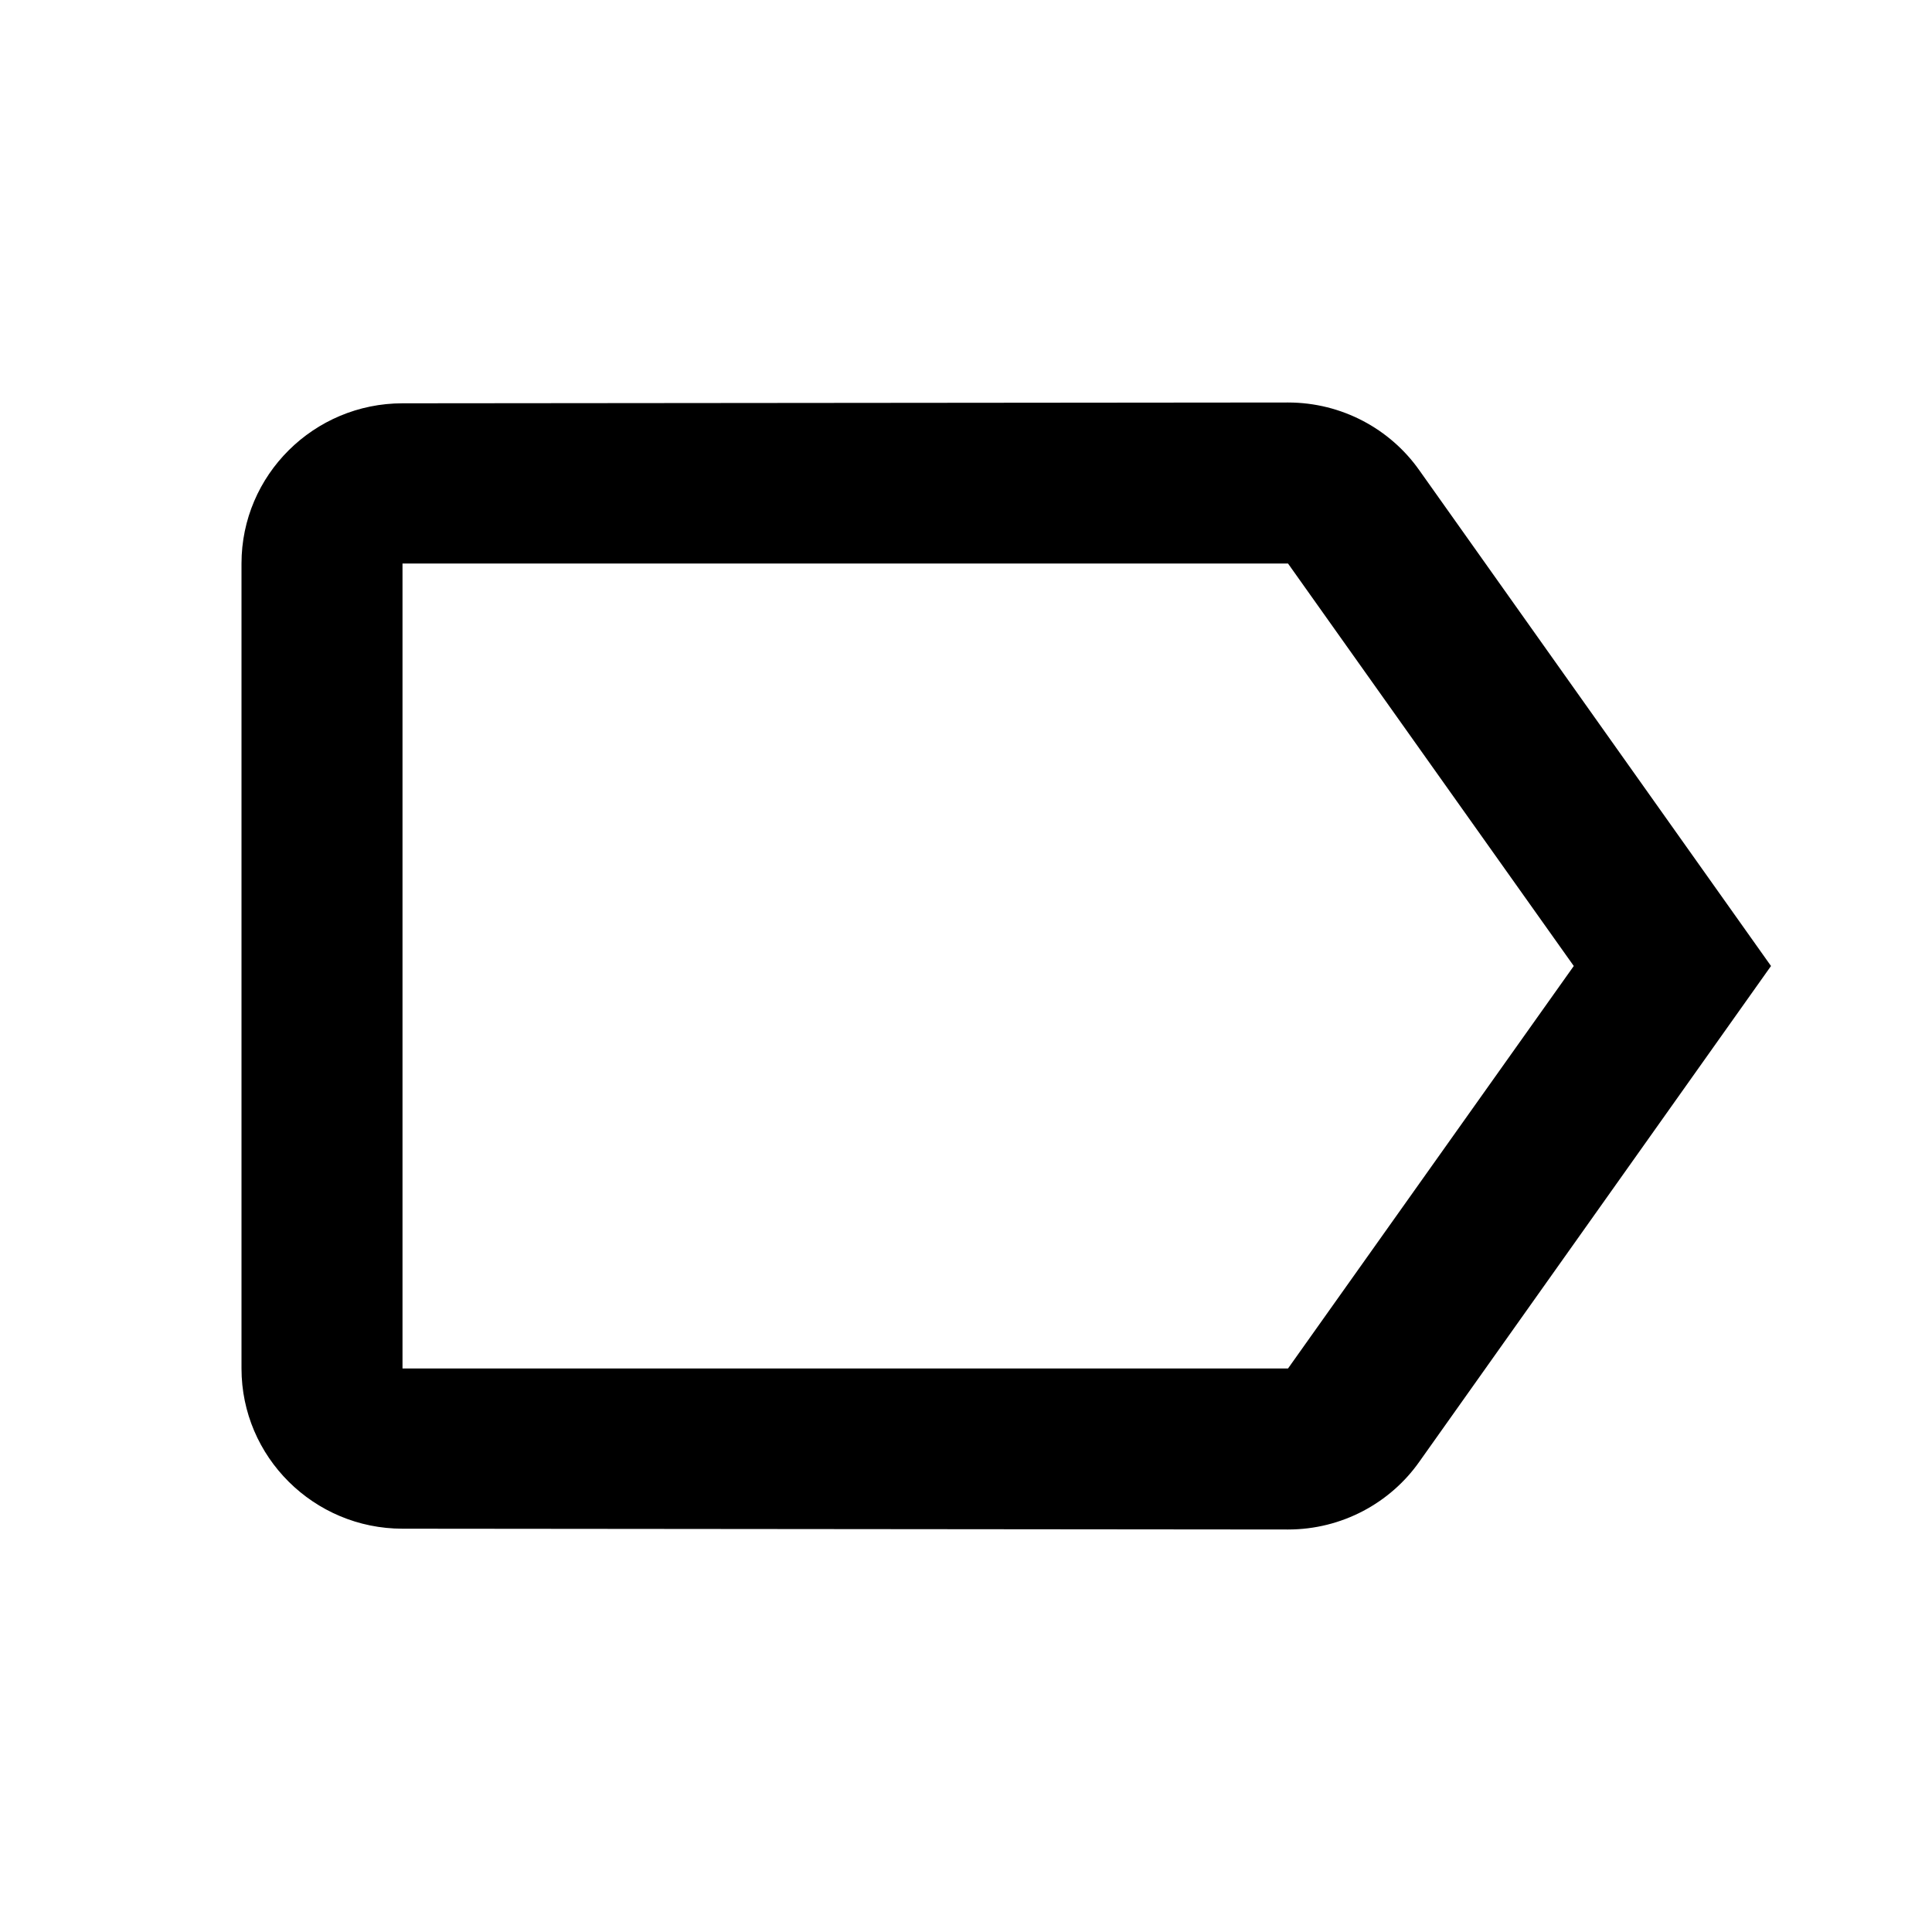
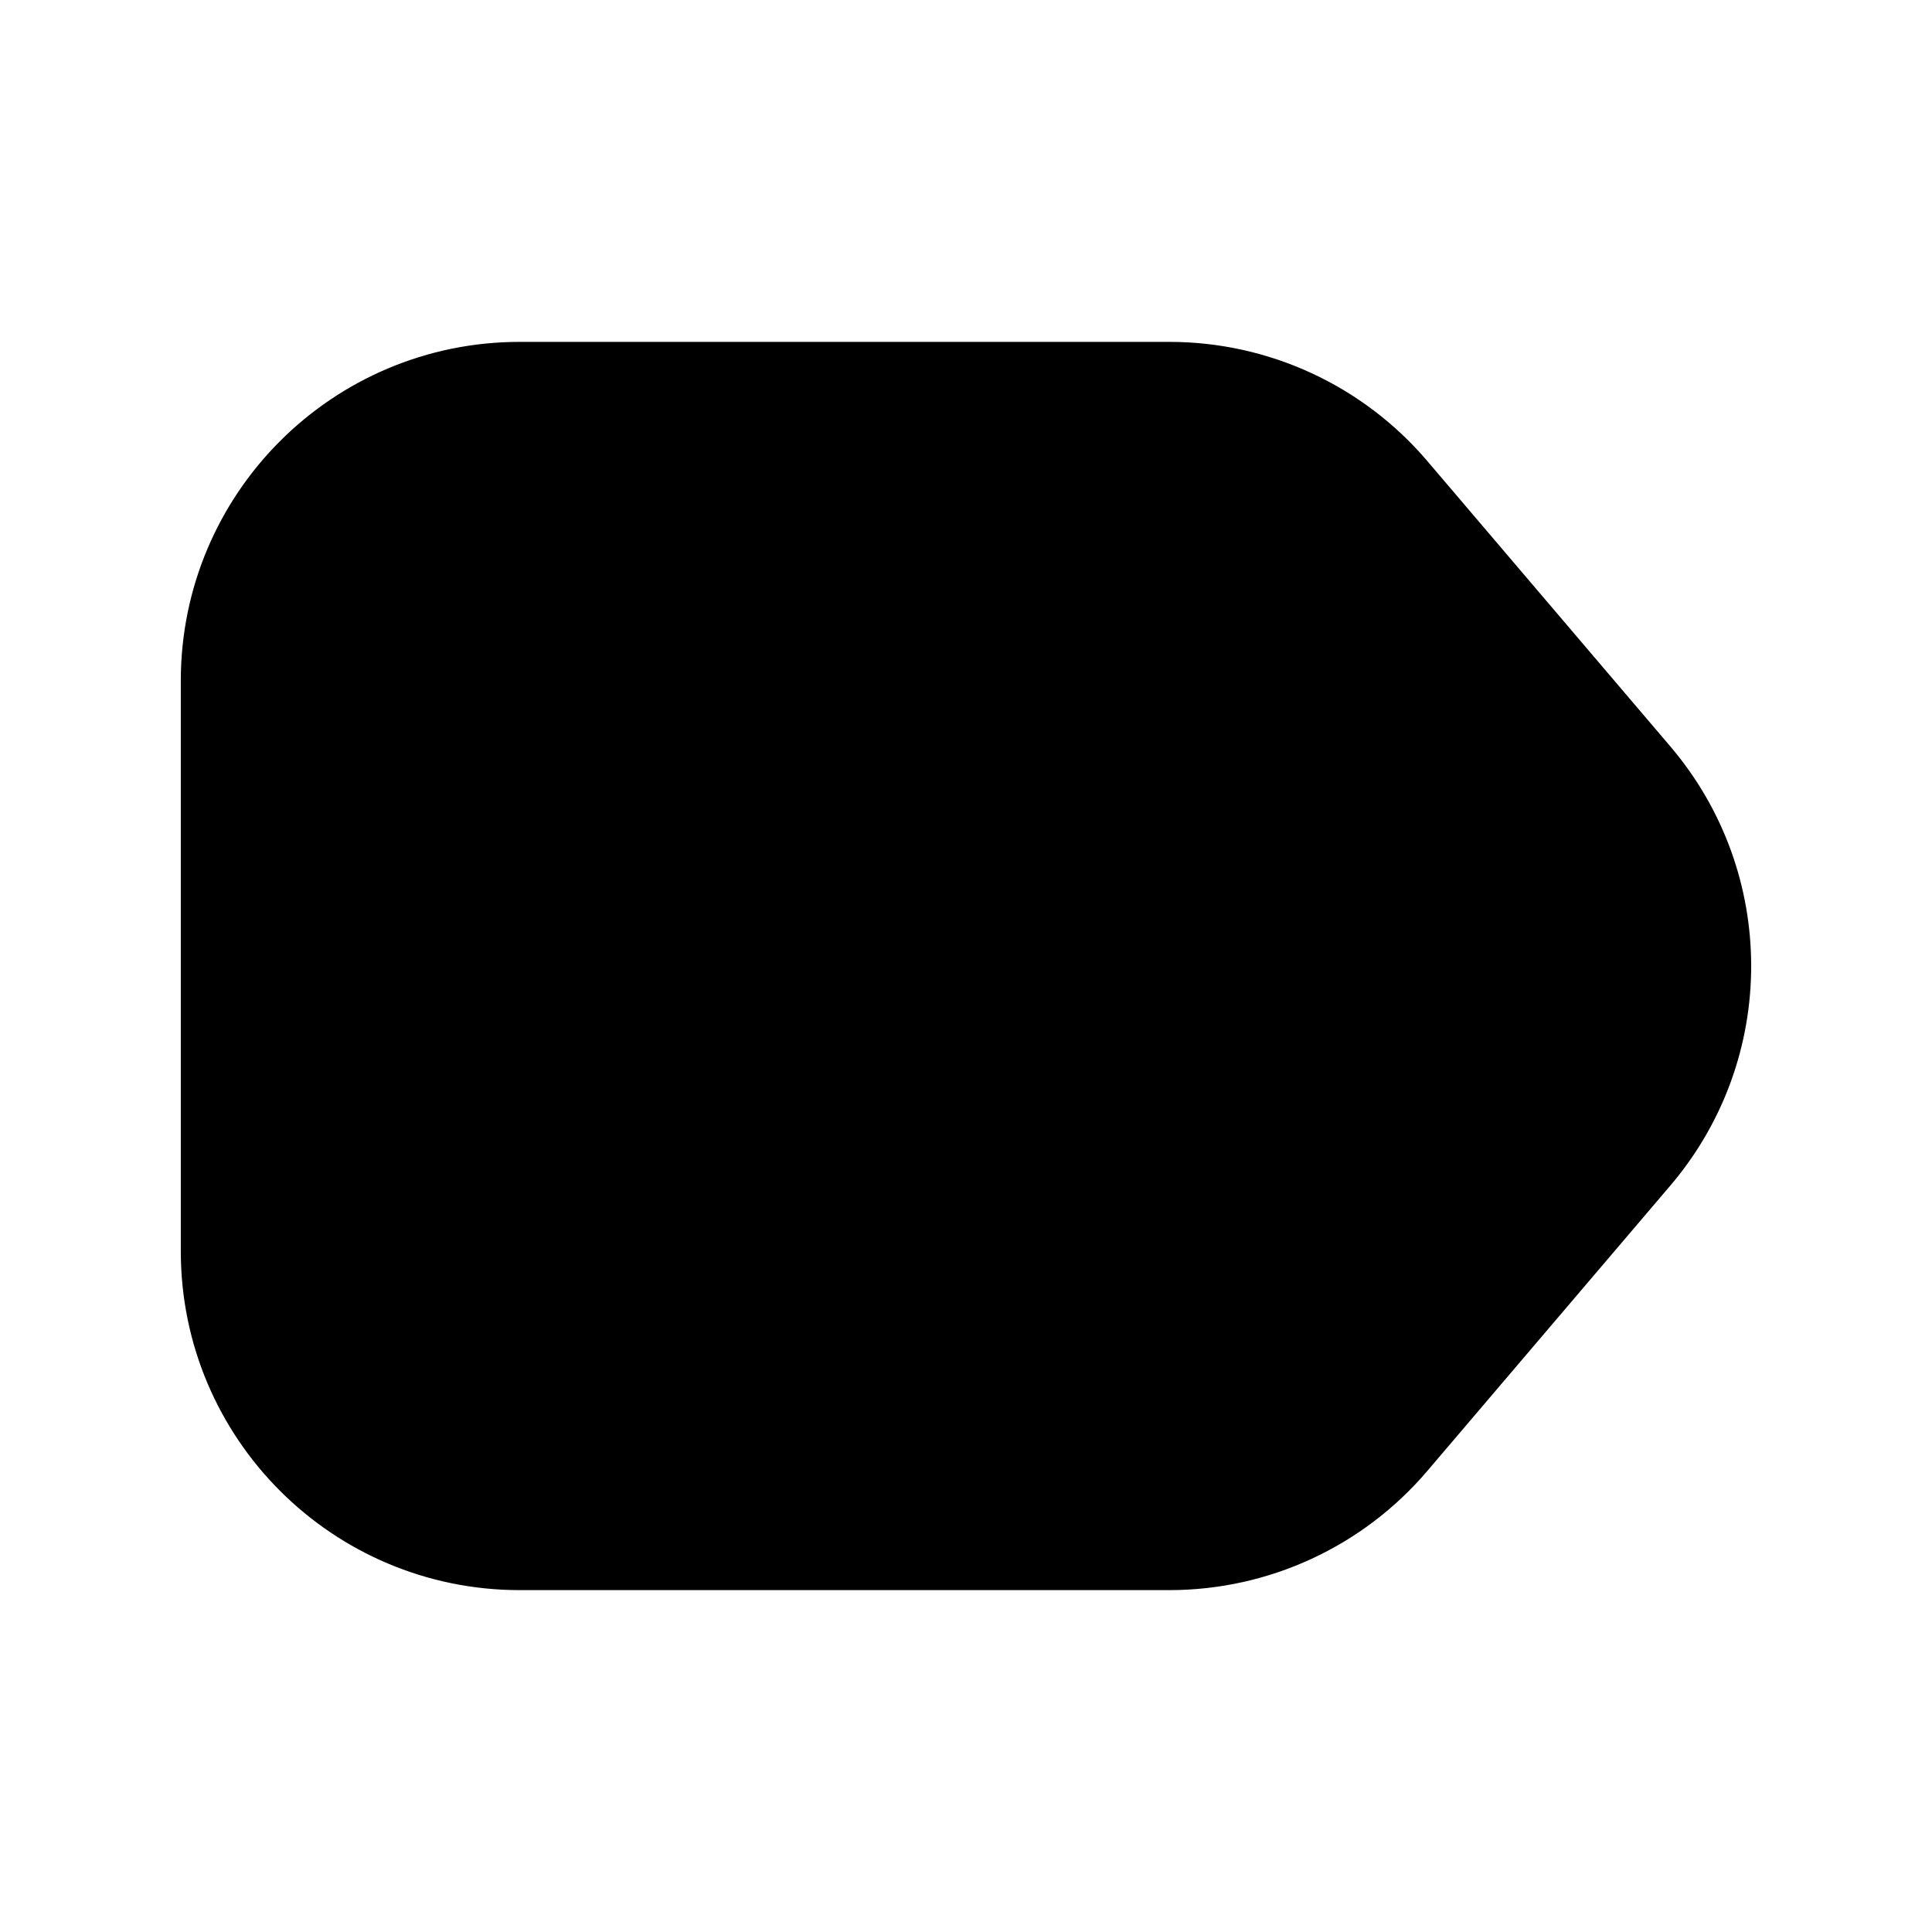
<svg xmlns="http://www.w3.org/2000/svg" width="24" height="24" viewBox="0 0 24 24">
-   <path fill="currentColor" d="M16 7H5v10h11l3.55-5z" opacity="0" />
-   <path fill="currentColor" d="M17.63 5.84C17.27 5.33 16.67 5 16 5L5 5.01C3.9 5.01 3 5.9 3 7v10c0 1.1.9 1.99 2 1.99L16 19c.67 0 1.27-.33 1.63-.84L22 12l-4.37-6.16zM16 17H5V7h11l3.55 5L16 17z" />
+   <path fill-rule="evenodd" clip-rule="evenodd" d="M17.16 6.214L20.178 9.758C21.279 11.05 21.279 12.95 20.178 14.242L17.16 17.786C16.503 18.558 15.541 19.003 14.527 19.003H6.455C4.545 19.003 2.996 17.454 2.996 15.544V8.456C2.996 6.545 4.545 4.997 6.455 4.997H14.527C15.541 4.997 16.503 5.442 17.16 6.214Z" stroke="currentColor" stroke-width="1.5" stroke-linecap="round" stroke-linejoin="round" />
</svg>
